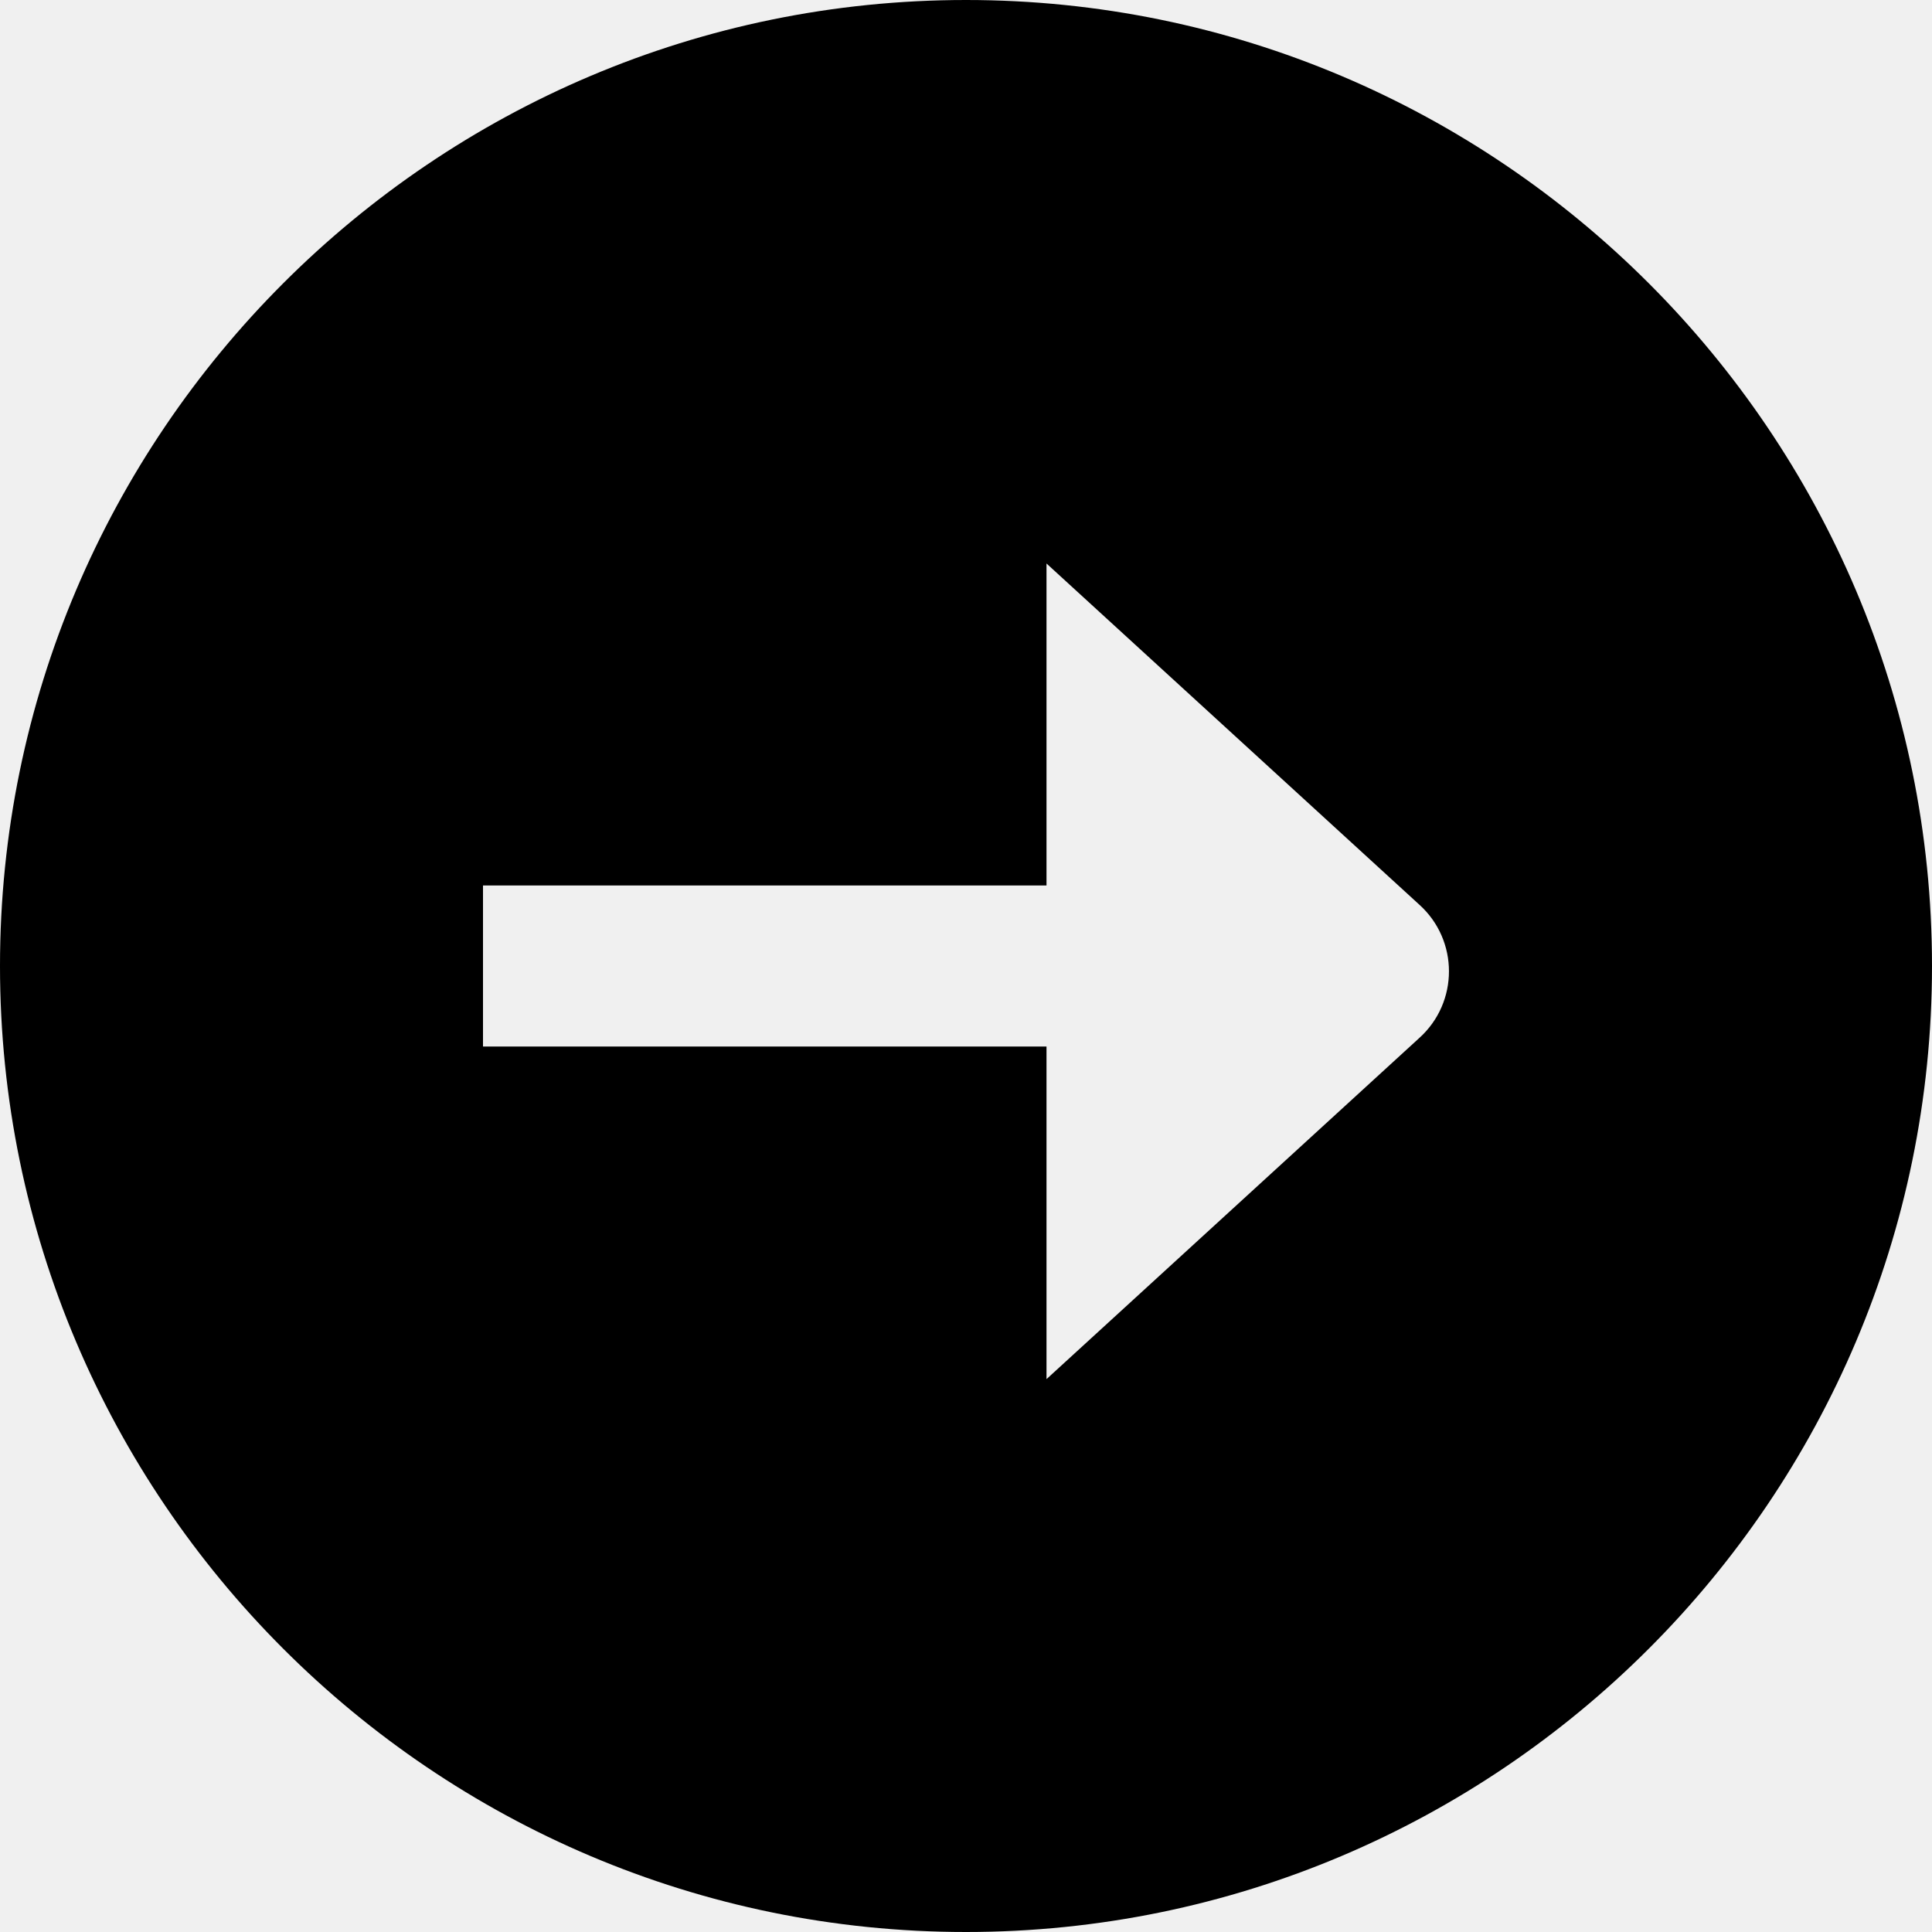
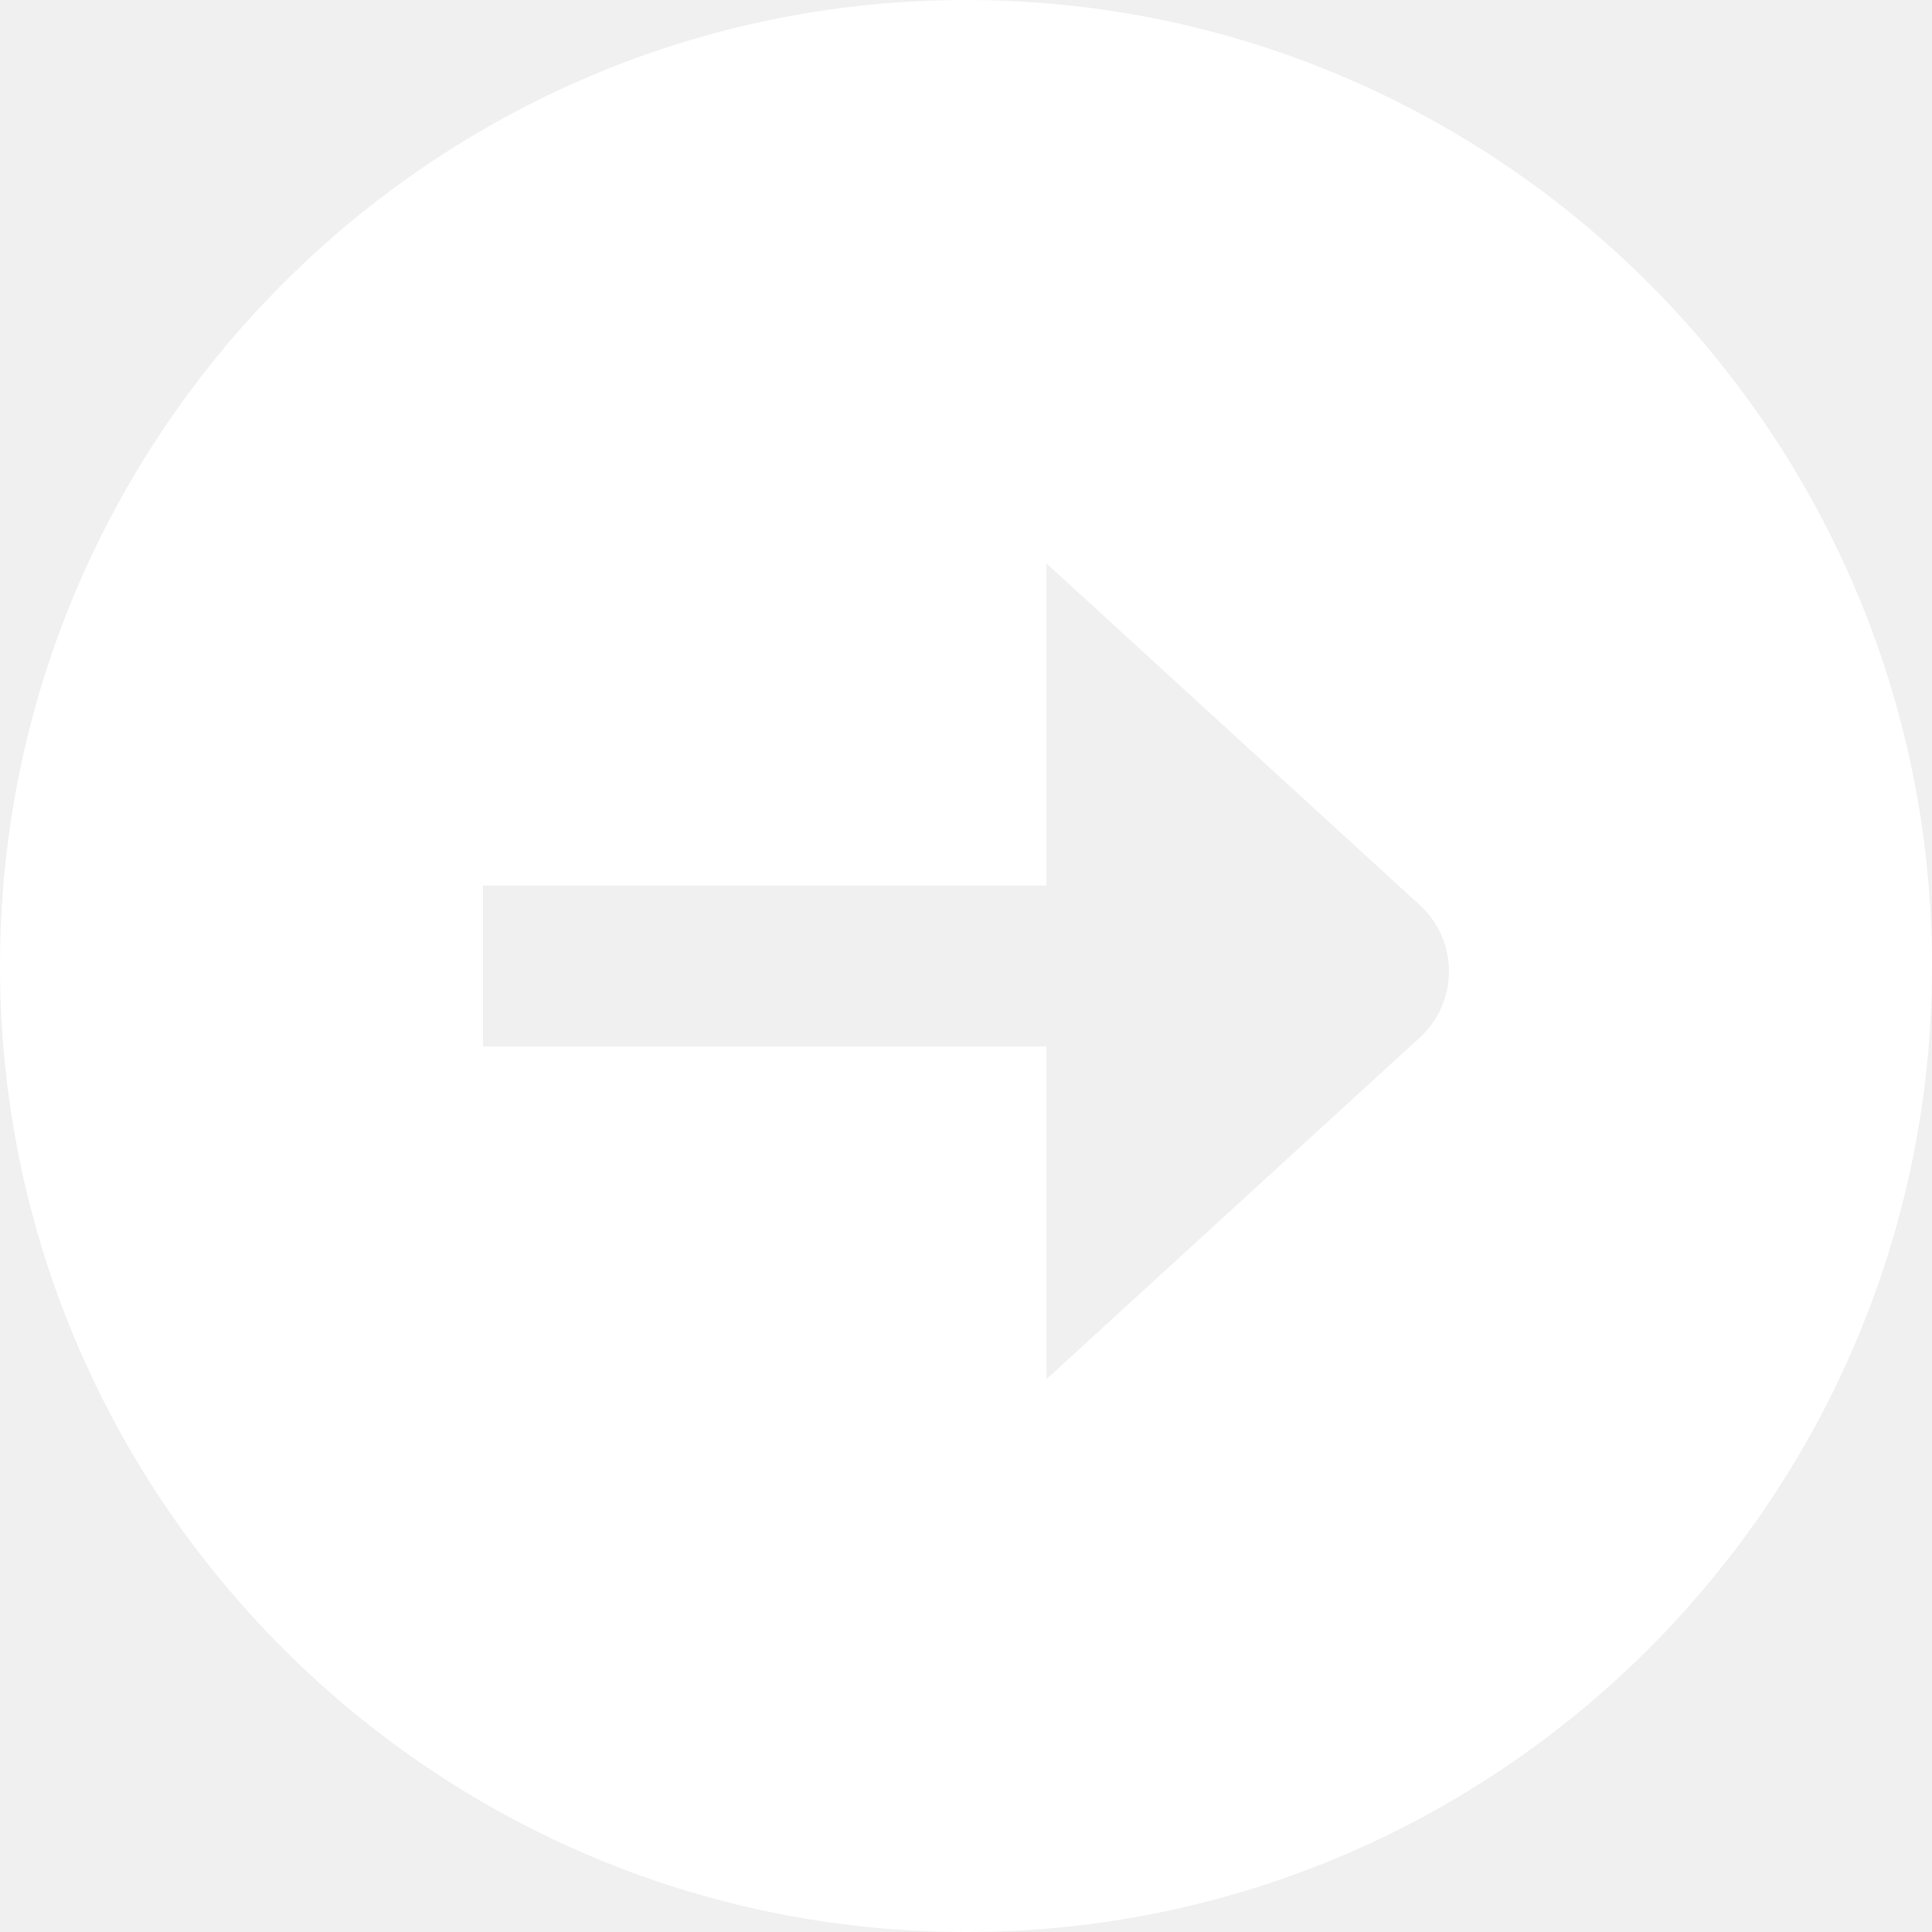
<svg xmlns="http://www.w3.org/2000/svg" id="Layer_1" data-name="Layer 1" viewBox="0 0 24 24" width="512" height="512">
-   <path d="M12,0C5.383,0,0,5.383,0,12s5.383,12,12,12,12-5.383,12-12S18.617,0,12,0Zm5.629,12.896l-4.629,4.236v-4.132H6v-2h7V7l4.629,4.236c.494,.443,.494,1.217,0,1.66Z" />
+   <path fill="white" d="M12,0C5.383,0,0,5.383,0,12s5.383,12,12,12,12-5.383,12-12S18.617,0,12,0Zm5.629,12.896l-4.629,4.236v-4.132H6v-2h7V7l4.629,4.236c.494,.443,.494,1.217,0,1.66Z" />
</svg>
